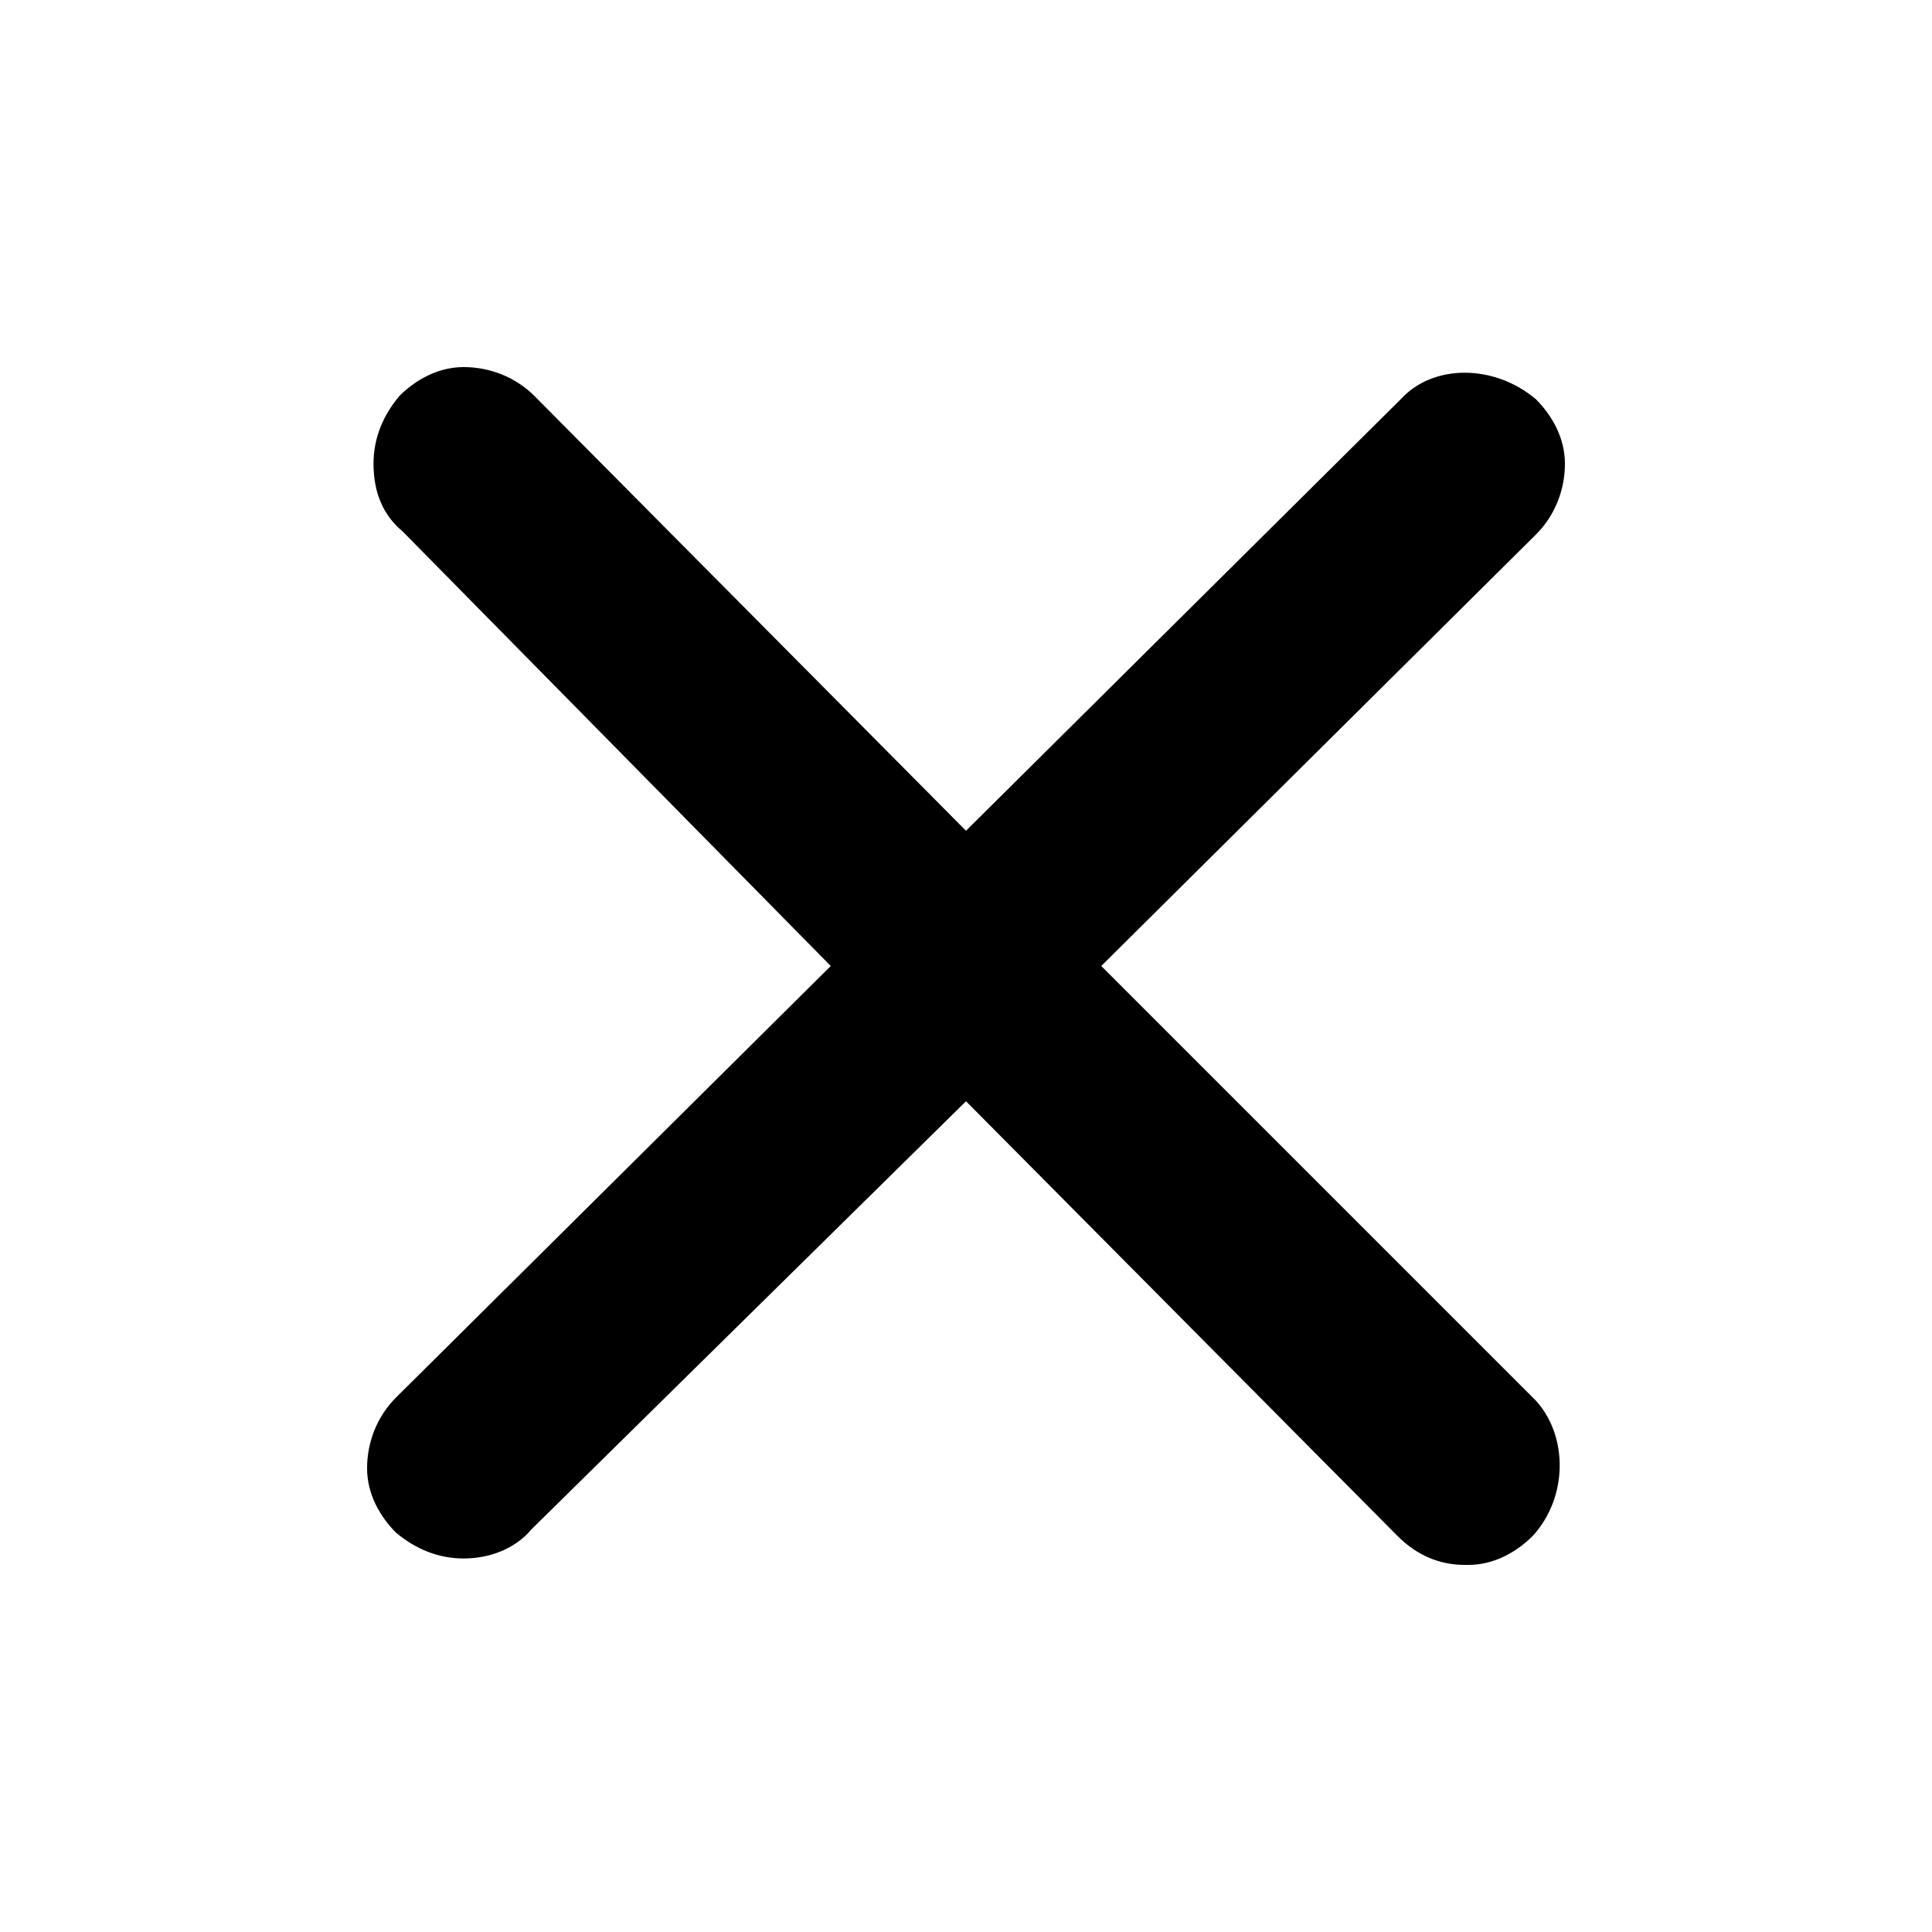
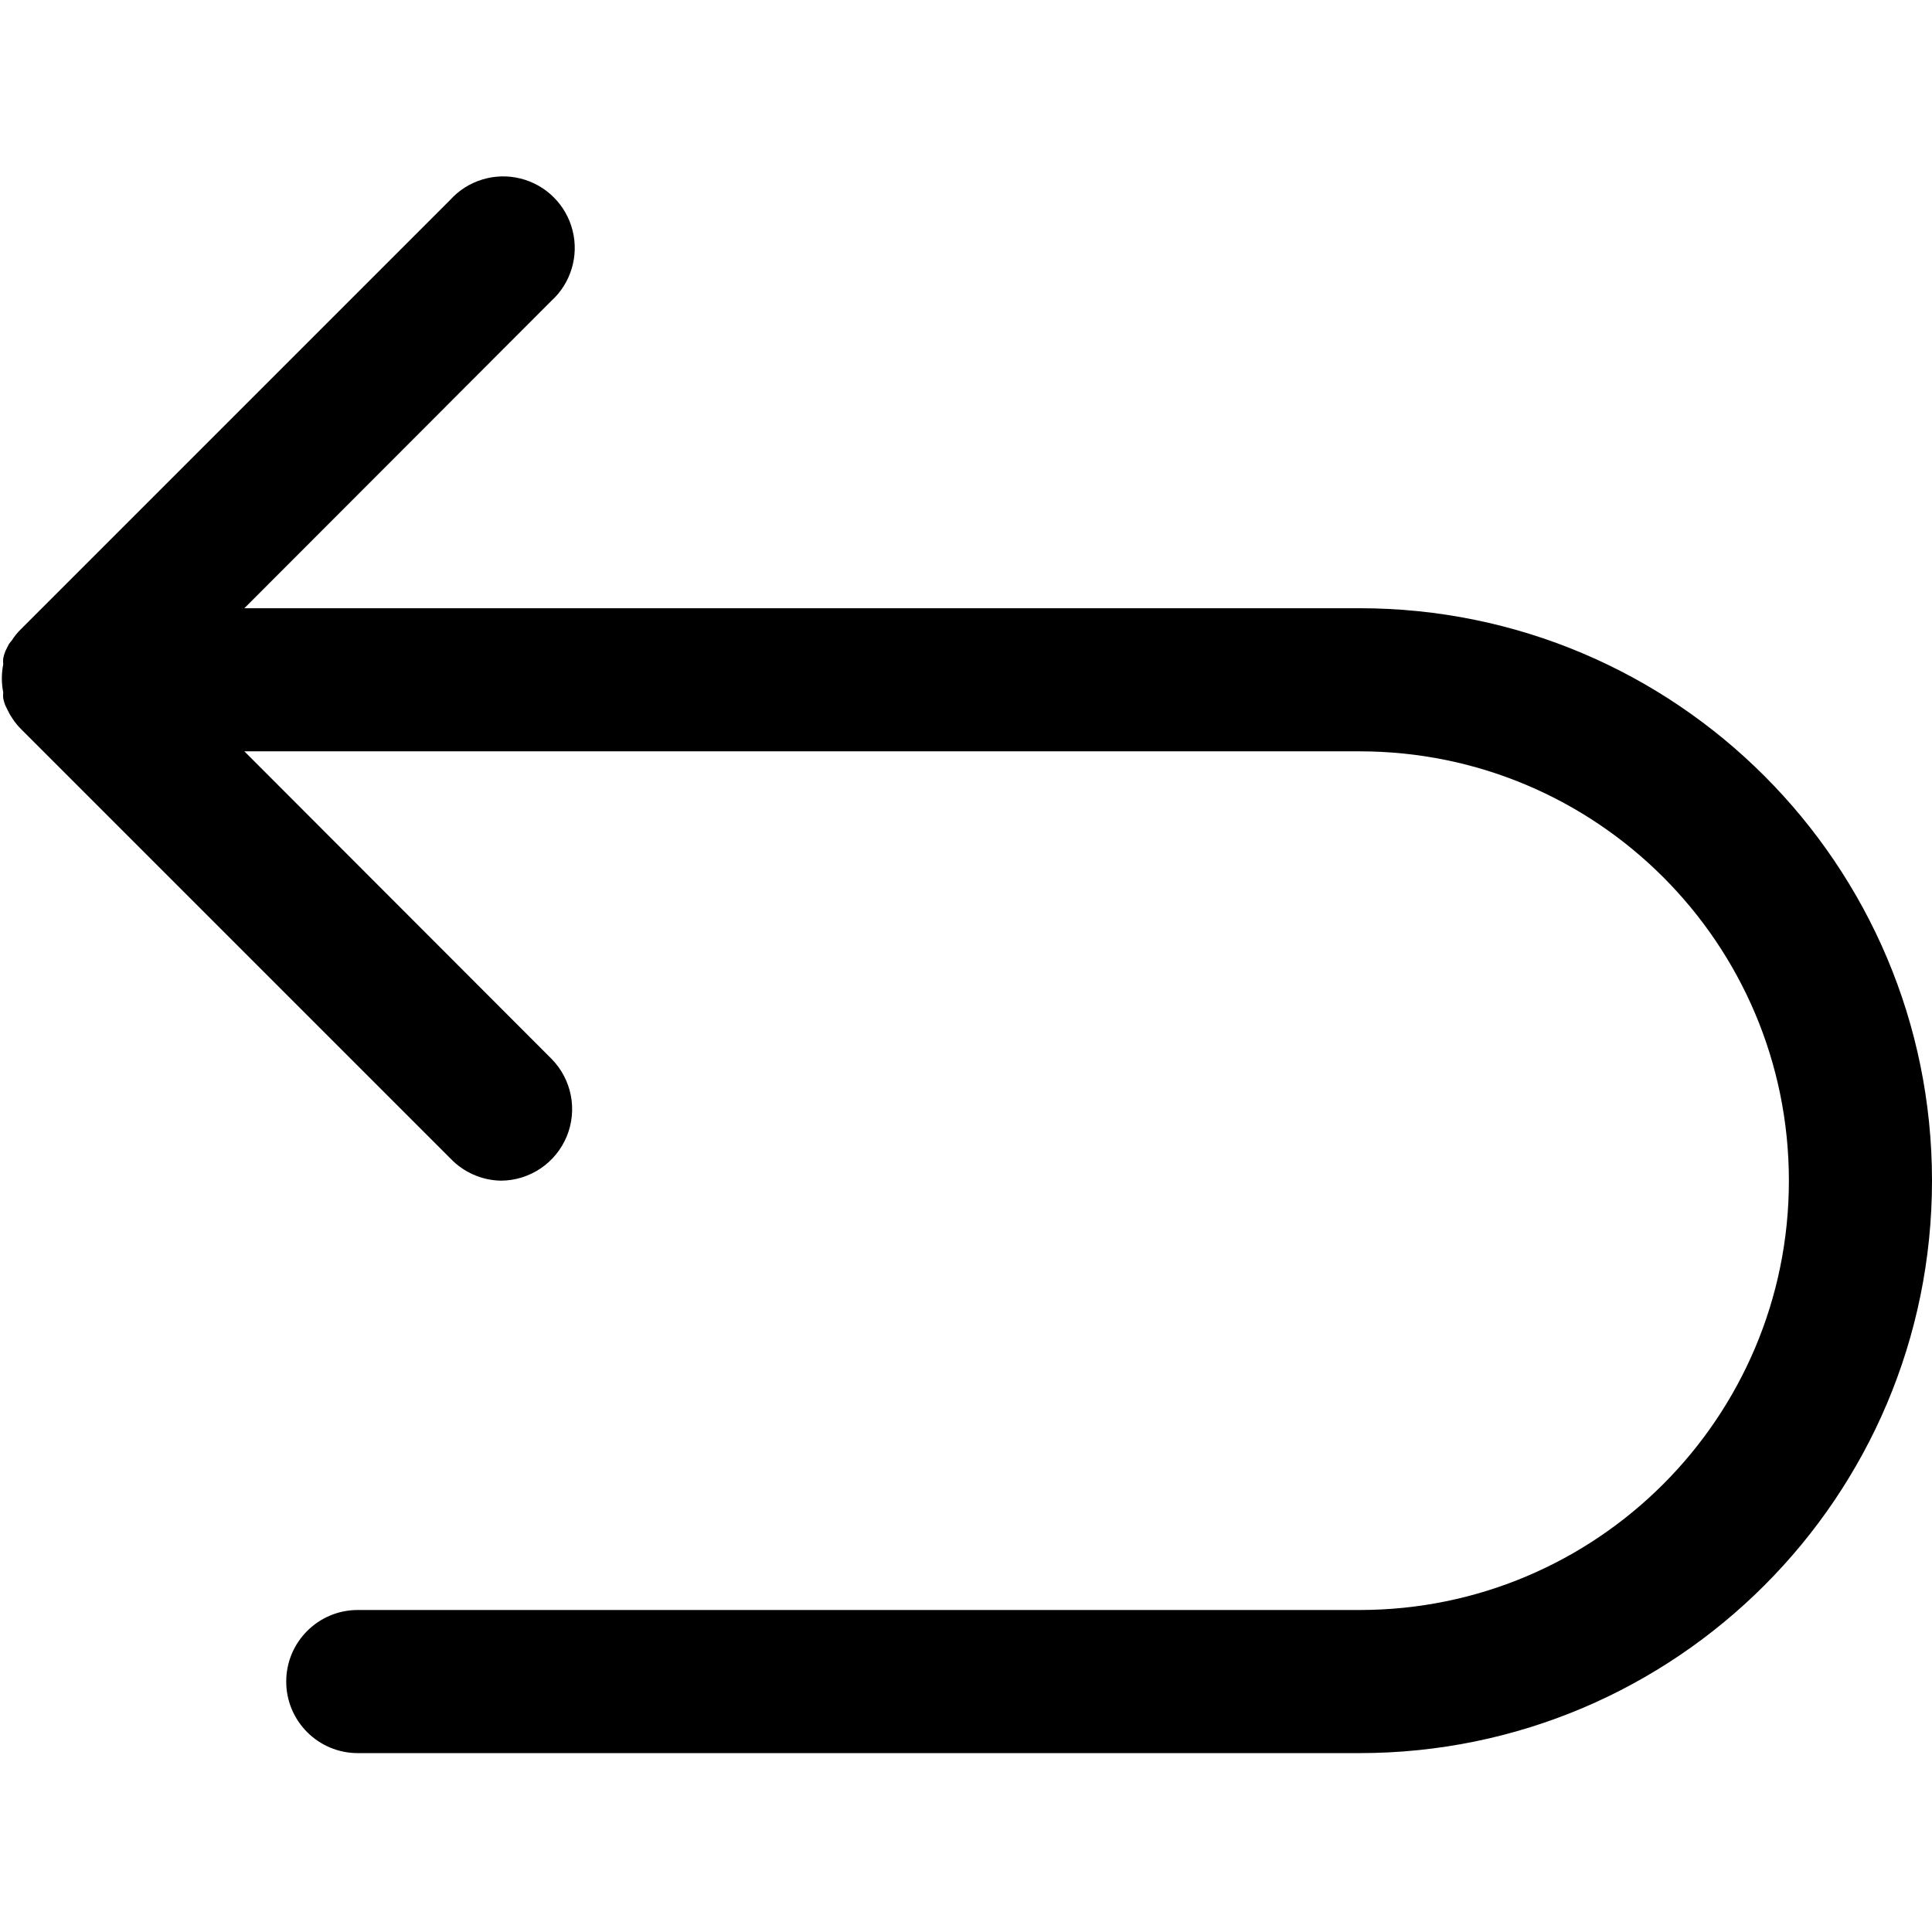
- <svg xmlns="http://www.w3.org/2000/svg" version="1.1" x="0px" y="0px" viewBox="0 0 60 60" style="enable-background:new 0 0 60 60;" xml:space="preserve">
-   <path d="M34.2,30l13.5-13.4c0.6-0.6,0.9-1.4,0.9-2.2c0-0.8-0.4-1.5-0.9-2c-1.3-1.1-3.2-1.1-4.2,0L30,25.8L16.6,12.3  c-0.6-0.6-1.4-0.9-2.2-0.9c-0.8,0-1.5,0.4-2,0.9c-0.5,0.6-0.8,1.3-0.8,2.1c0,0.9,0.3,1.6,0.9,2.1L25.8,30L12.3,43.4  c-0.6,0.6-0.9,1.4-0.9,2.2c0,0.8,0.4,1.5,0.9,2c0.6,0.5,1.3,0.8,2.1,0.8c0.8,0,1.6-0.3,2.1-0.9L30,34.2l13.4,13.5  c0.6,0.6,1.3,0.9,2.1,0.9c0,0,0.1,0,0.1,0c0.8,0,1.5-0.4,2-0.9c1.1-1.2,1.1-3.1,0.1-4.2L34.2,30z" />
+ <svg xmlns="http://www.w3.org/2000/svg" height="100px" width="100px" fill="#000000" viewBox="0 0 54 44" x="0px" y="0px" version="1.1" id="svg10">
+   <defs id="defs14" />
+   <path d="M 38,12 H 6.83 L 15.41,3.41 A 2,2 0 1 0 12.58,0.59 l -12,12 A 1.79,1.79 0 0 0 0.33,12.9 1.19,1.19 0 0 0 0.25,13 l -0.1,0.2 a 1.17,1.17 0 0 0 -0.06,0.2 0.84,0.84 0 0 0 0,0.17 2,2 0 0 0 0,0.78 0.84,0.84 0 0 0 0,0.17 1.17,1.17 0 0 0 0.06,0.2 l 0.1,0.2 a 1.19,1.19 0 0 0 0.09,0.15 1.79,1.79 0 0 0 0.25,0.31 l 12,12 A 2,2 0 0 0 14,28 2,2 0 0 0 15.41,24.59 L 6.83,16 H 38 a 12,12 0 0 1 0,24 H 10 a 2,2 0 0 0 0,4 h 28 a 16,16 0 0 0 0,-32 z" id="path4" />
</svg>
